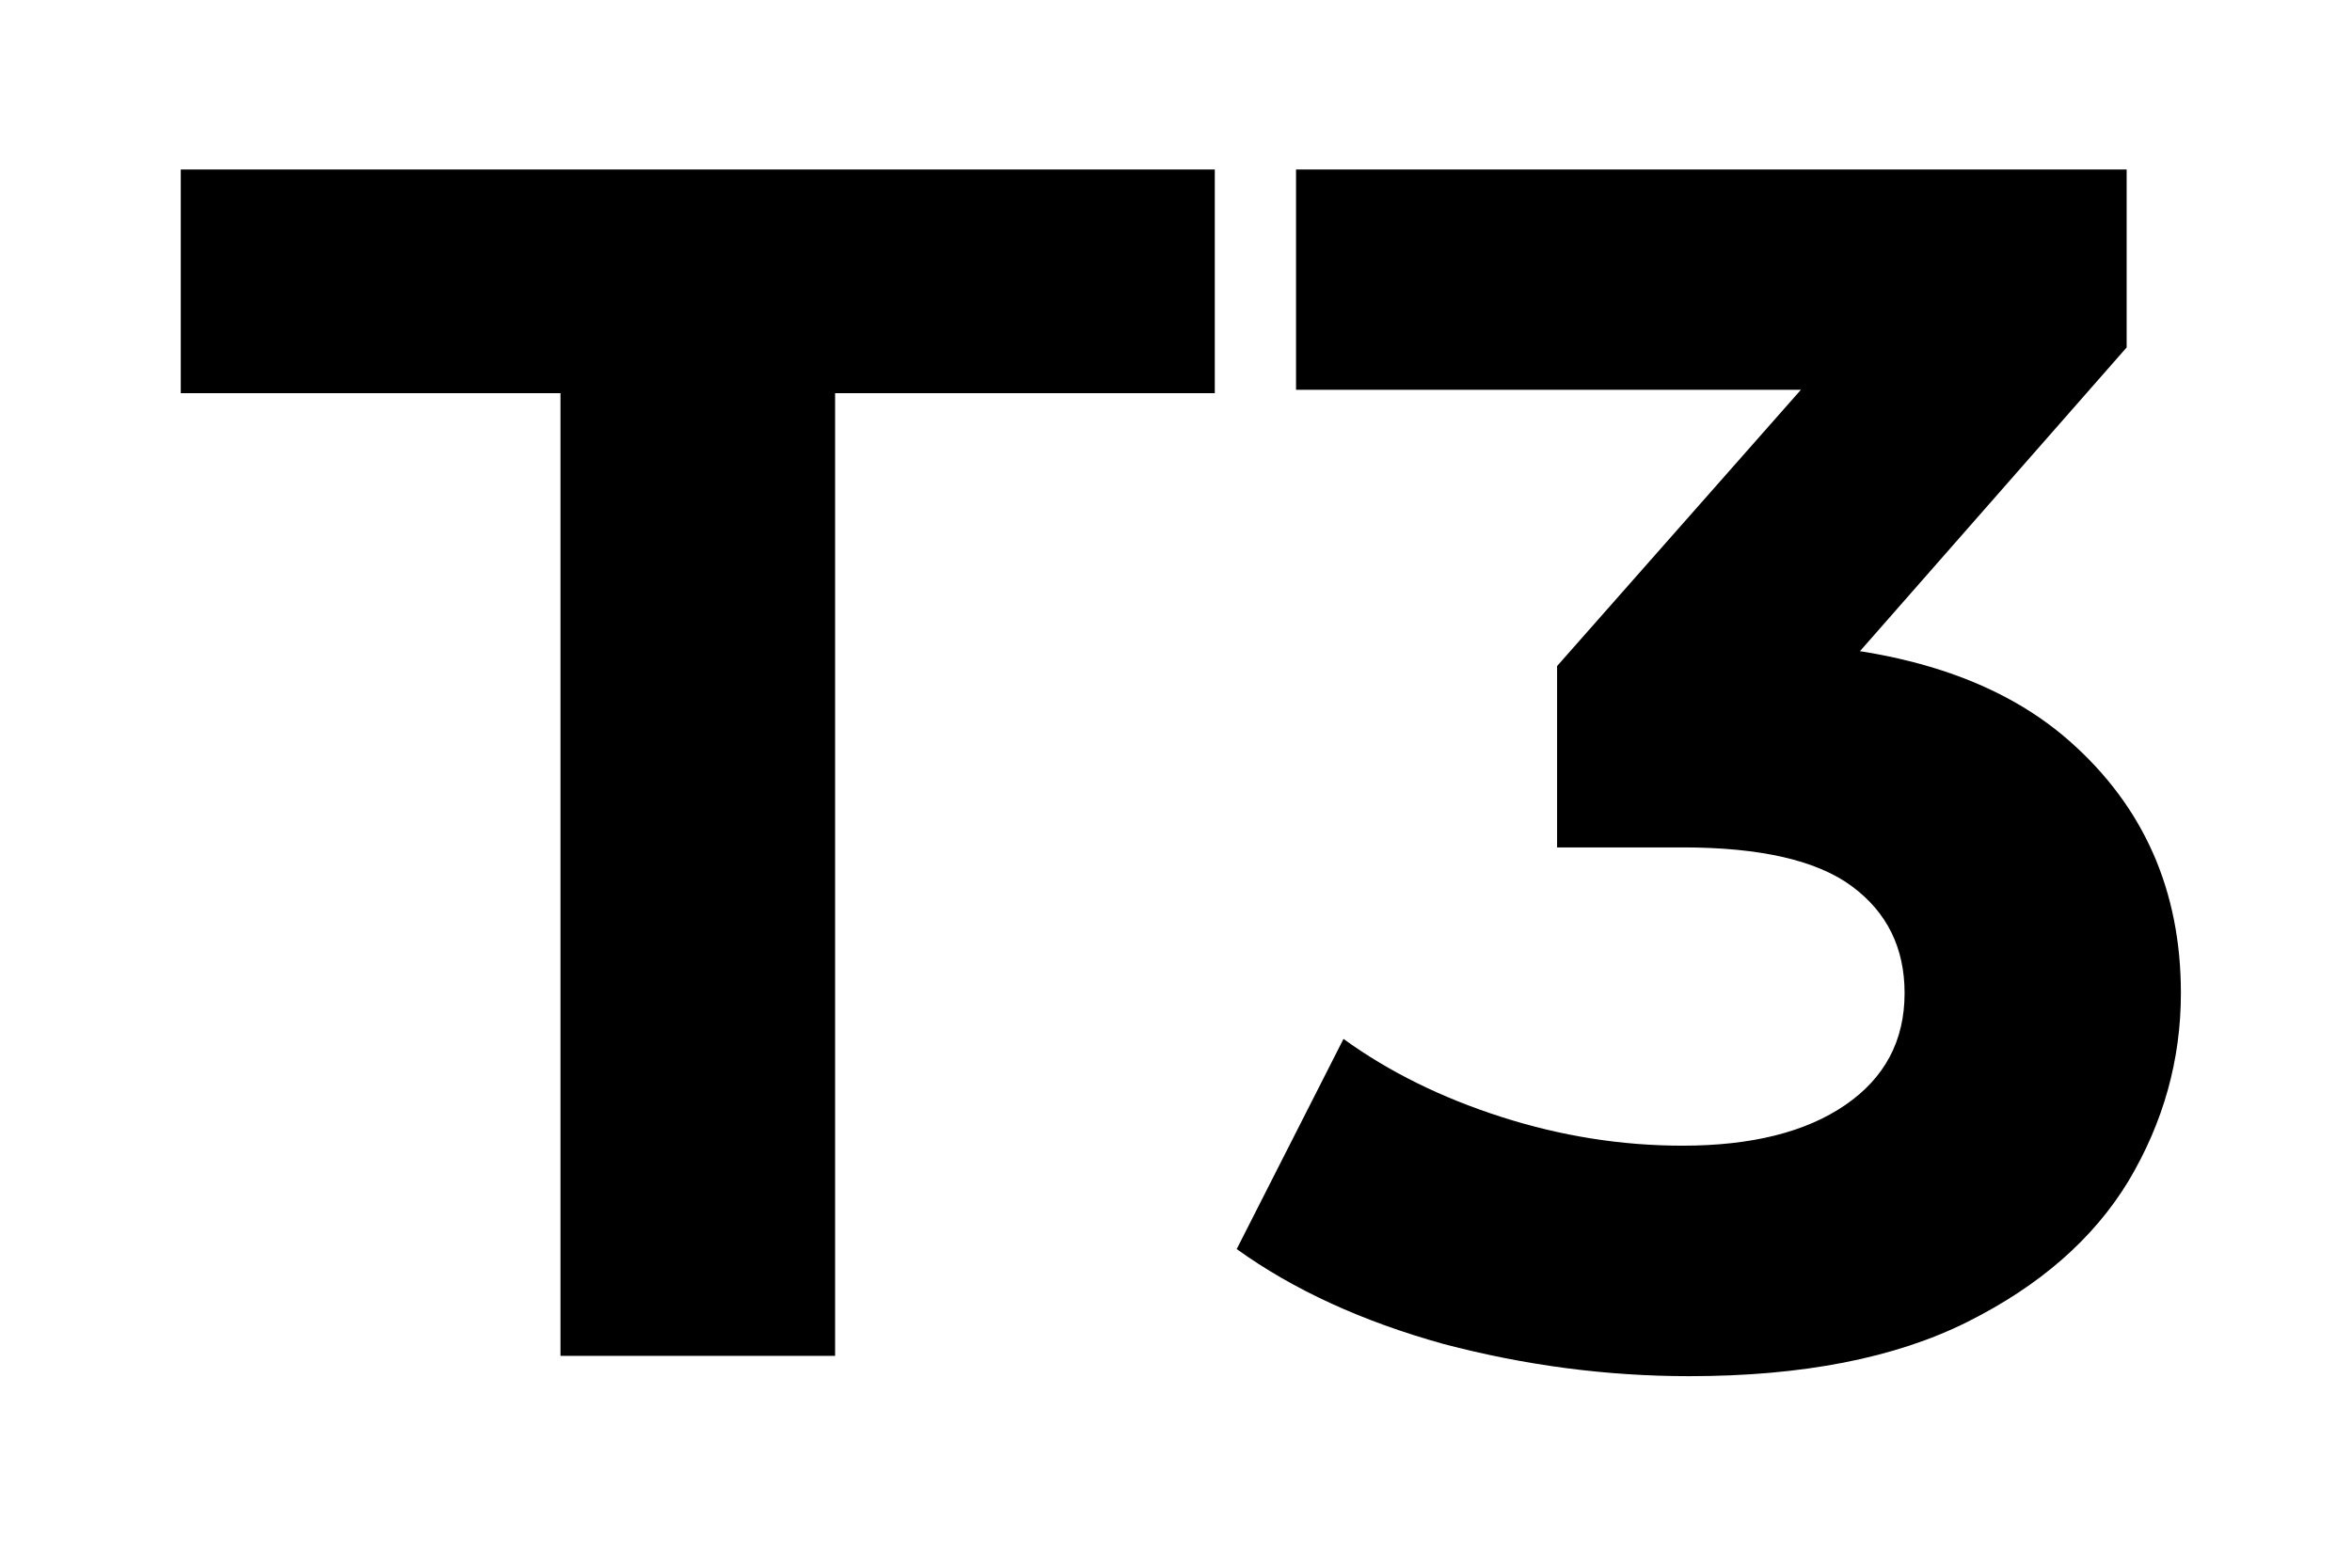
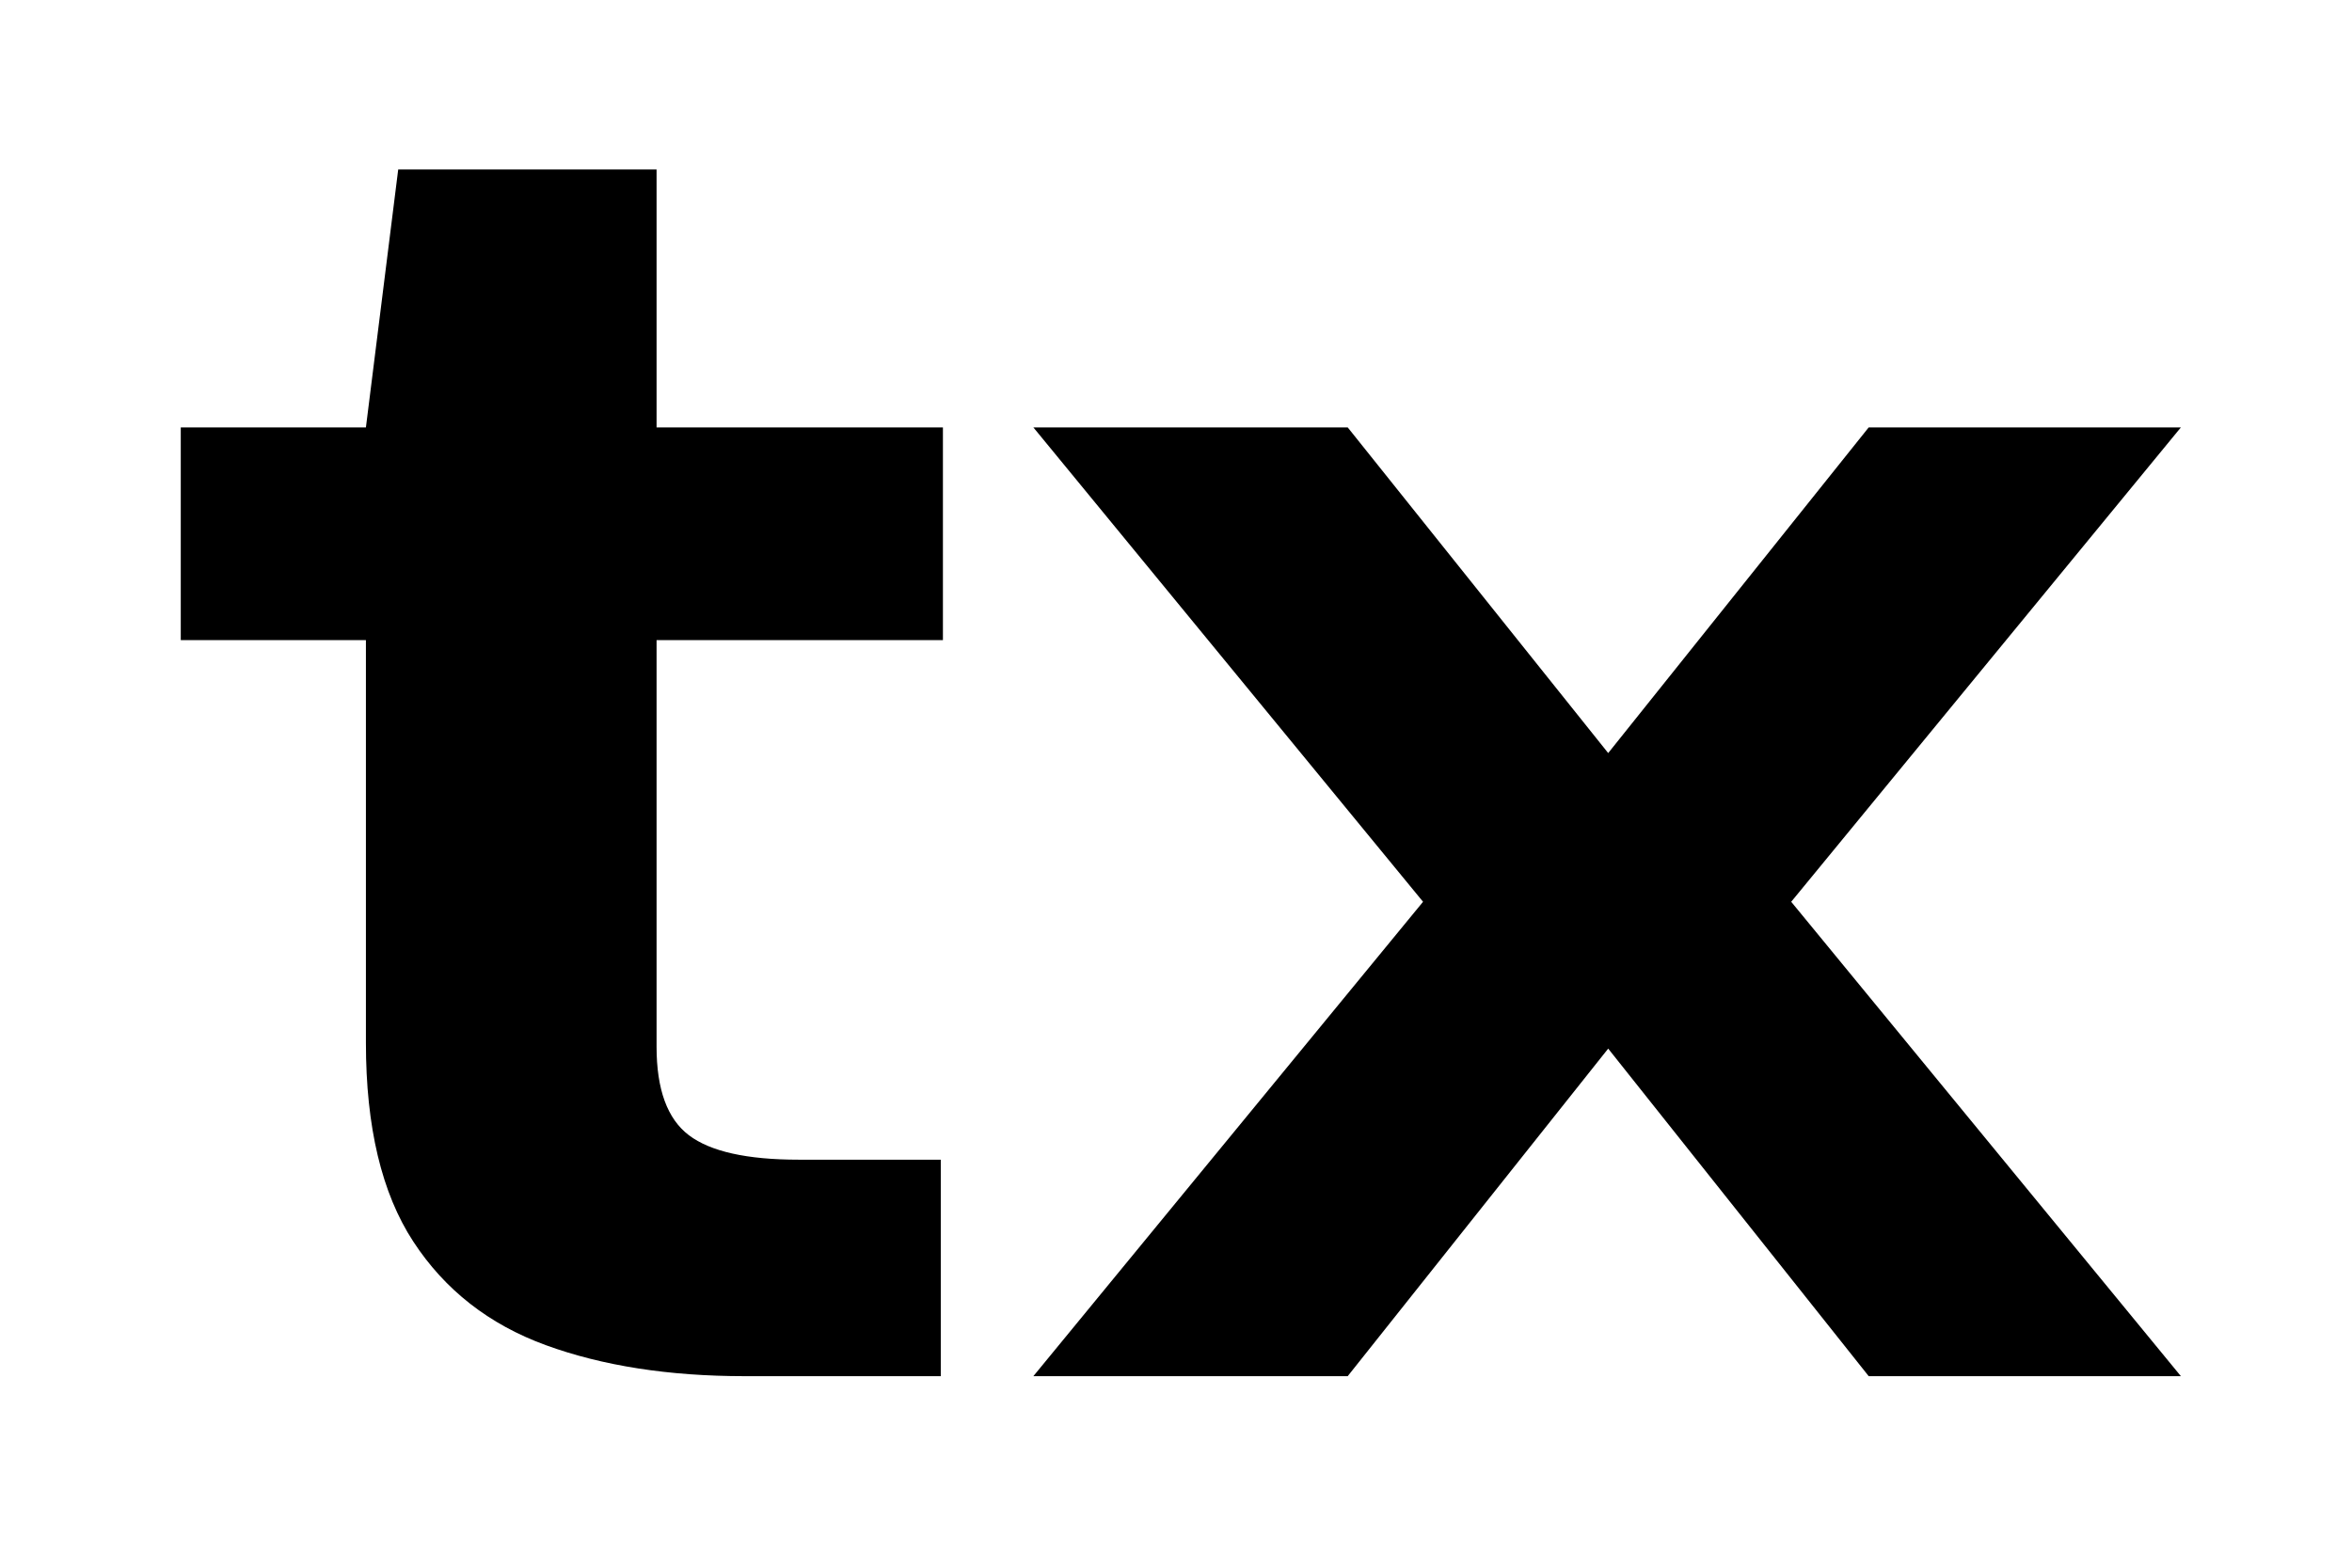
<svg xmlns="http://www.w3.org/2000/svg" width="111" height="74" viewBox="7 29 111 74" fill="none">
-   <path d="M33.451 93V47.56H15.531V37H64.331V47.56H46.411V93H33.451ZM86.725 93.96C82.832 93.96 78.965 93.453 75.125 92.44C71.285 91.373 68.032 89.88 65.365 87.96L70.405 78.04C72.539 79.587 75.019 80.813 77.845 81.72C80.672 82.627 83.525 83.08 86.405 83.08C89.659 83.08 92.219 82.44 94.085 81.16C95.952 79.88 96.885 78.12 96.885 75.88C96.885 73.747 96.059 72.067 94.405 70.84C92.752 69.613 90.085 69 86.405 69H80.485V60.44L96.085 42.76L97.525 47.4H68.165V37H107.365V45.4L91.845 63.08L85.285 59.32H89.045C95.925 59.32 101.125 60.867 104.645 63.96C108.165 67.053 109.925 71.027 109.925 75.88C109.925 79.027 109.099 81.987 107.445 84.76C105.792 87.48 103.259 89.693 99.845 91.4C96.432 93.107 92.059 93.96 86.725 93.96Z" fill="black" />
+   <path d="M42.152 93.96Q36.767 93.96 32.754 92.494Q28.74 91.028 26.505 87.606Q24.269 84.185 24.269 78.232V59.215H15.531V49.174H24.269L25.793 37H37.986V49.174H51.5V59.215H37.986V78.409Q37.986 81.431 39.511 82.586Q41.035 83.741 44.693 83.741H51.399V93.96H42.152ZM55.768 93.96 74.159 71.567 55.768 49.174H70.603L82.897 64.547L95.192 49.174H109.925L91.534 71.567L109.925 93.96H95.192L82.897 78.498L70.603 93.96H55.768Z" fill="black" />
</svg>
